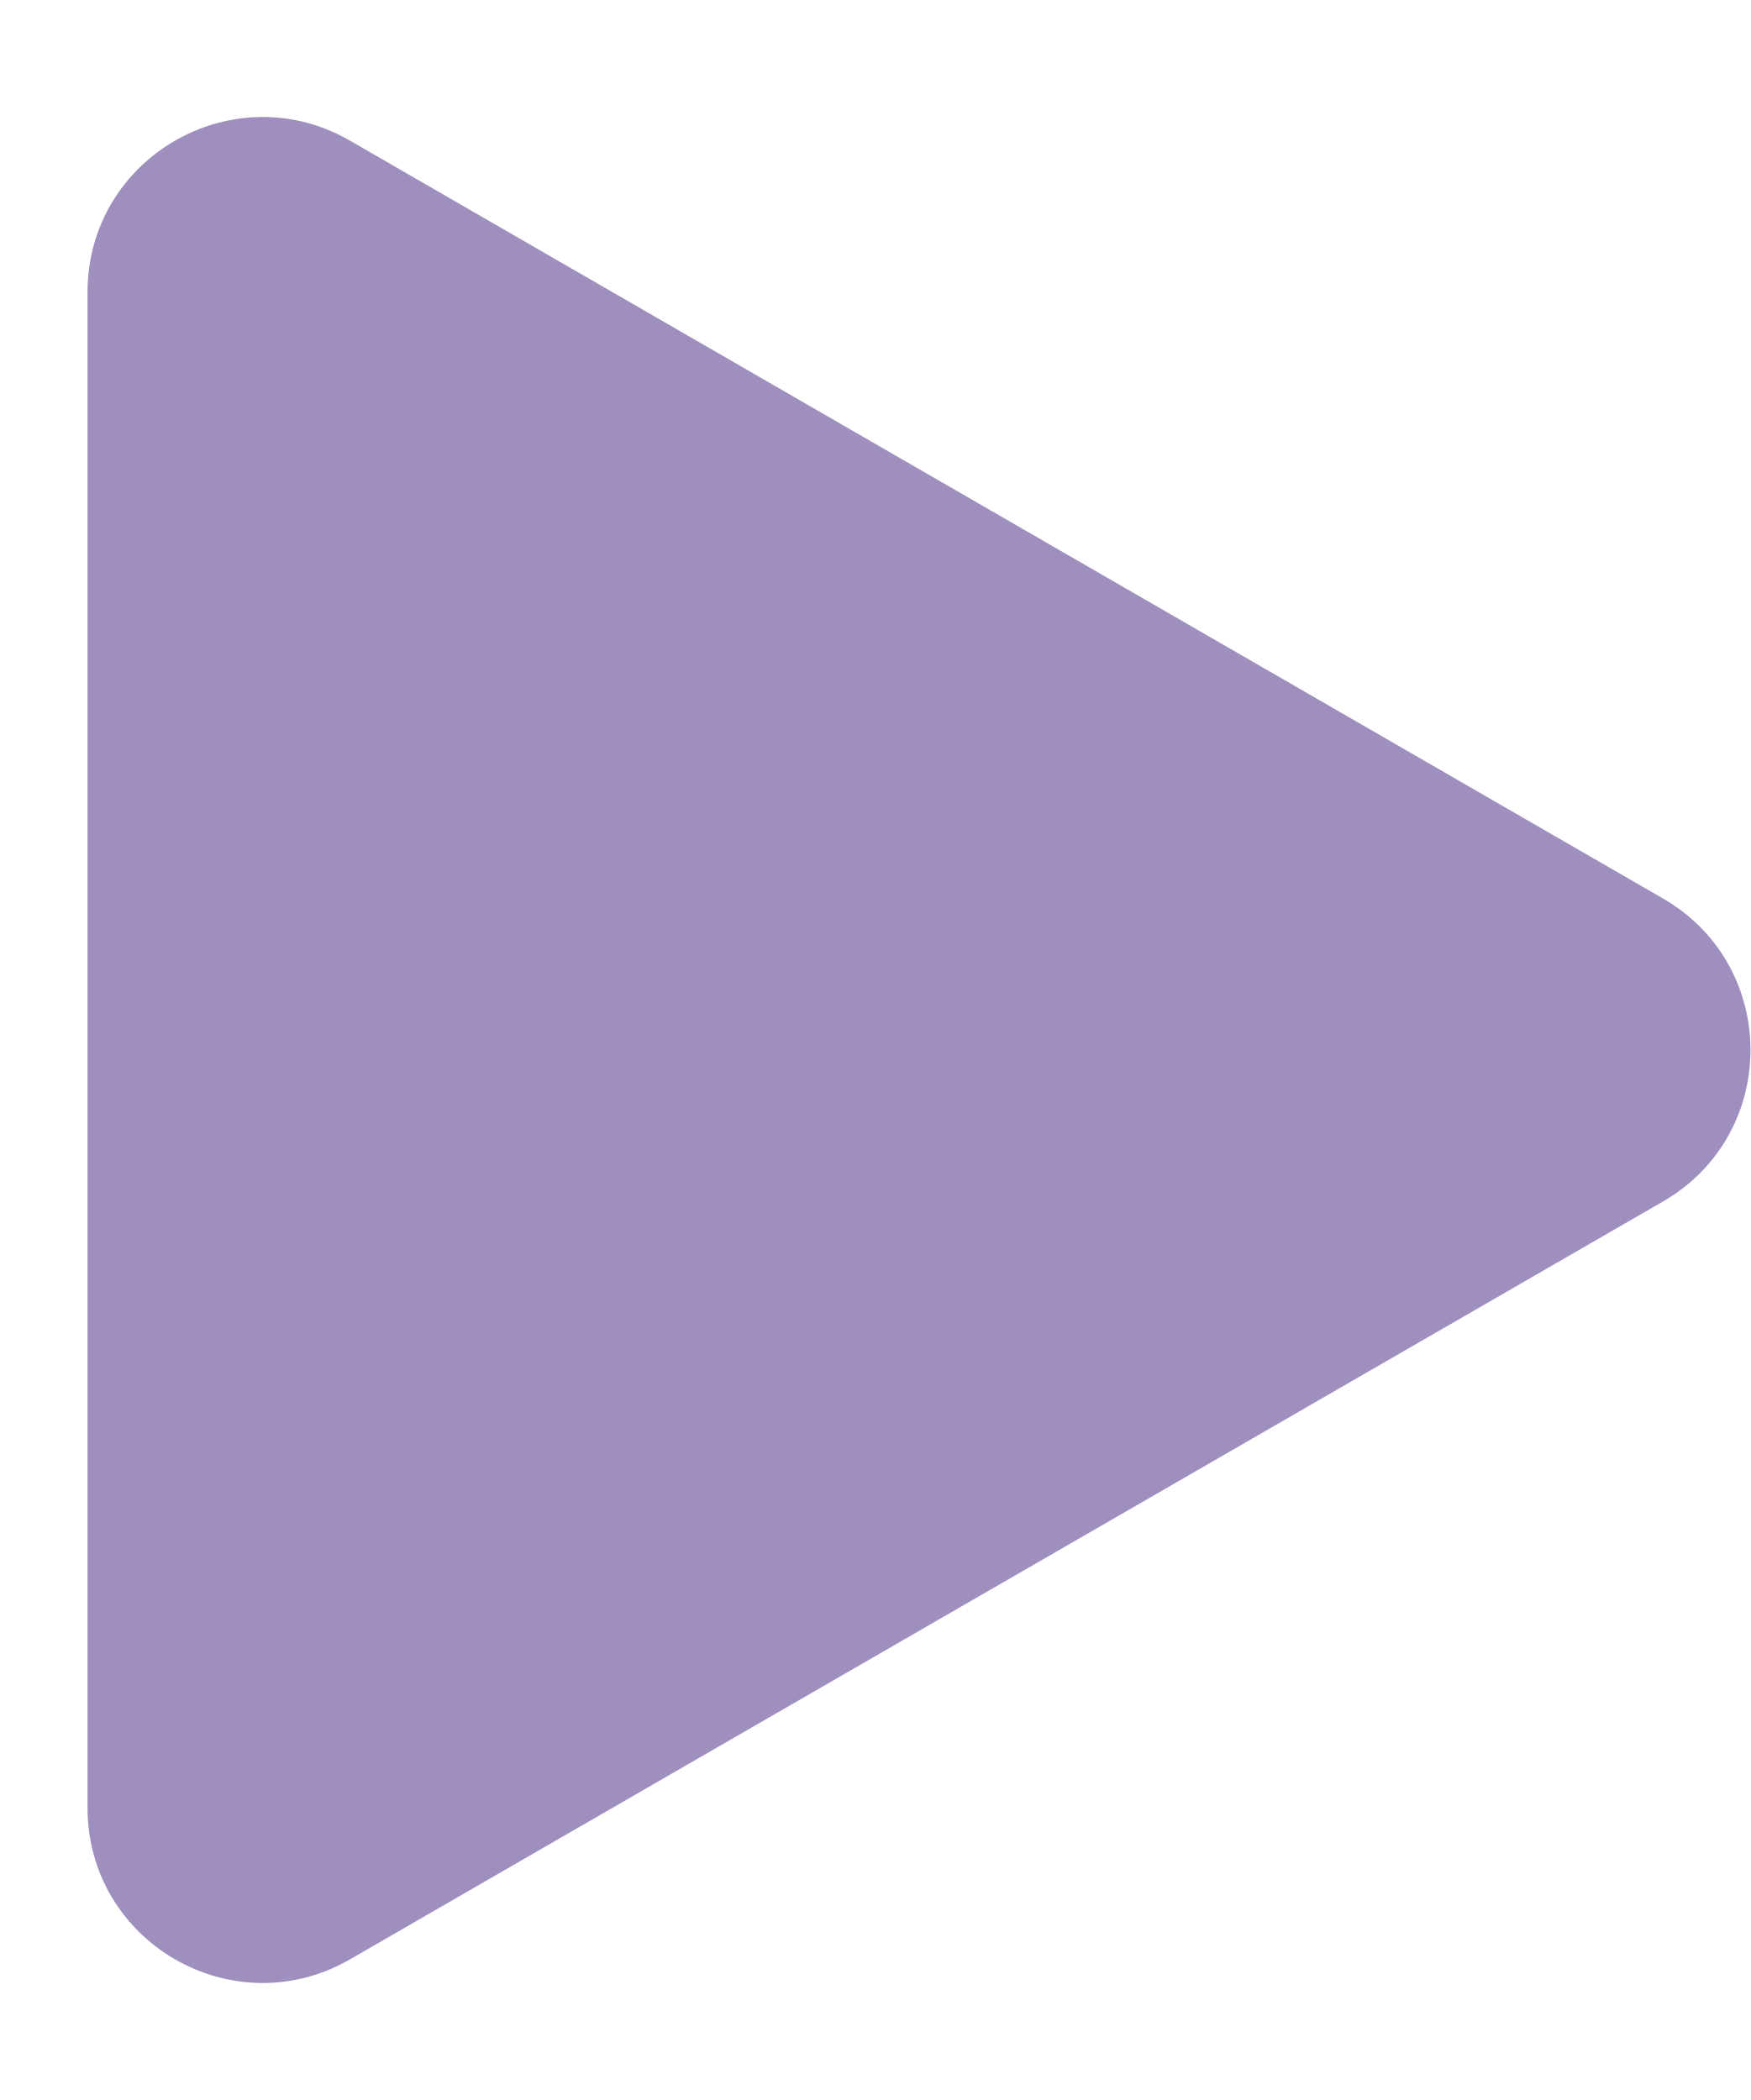
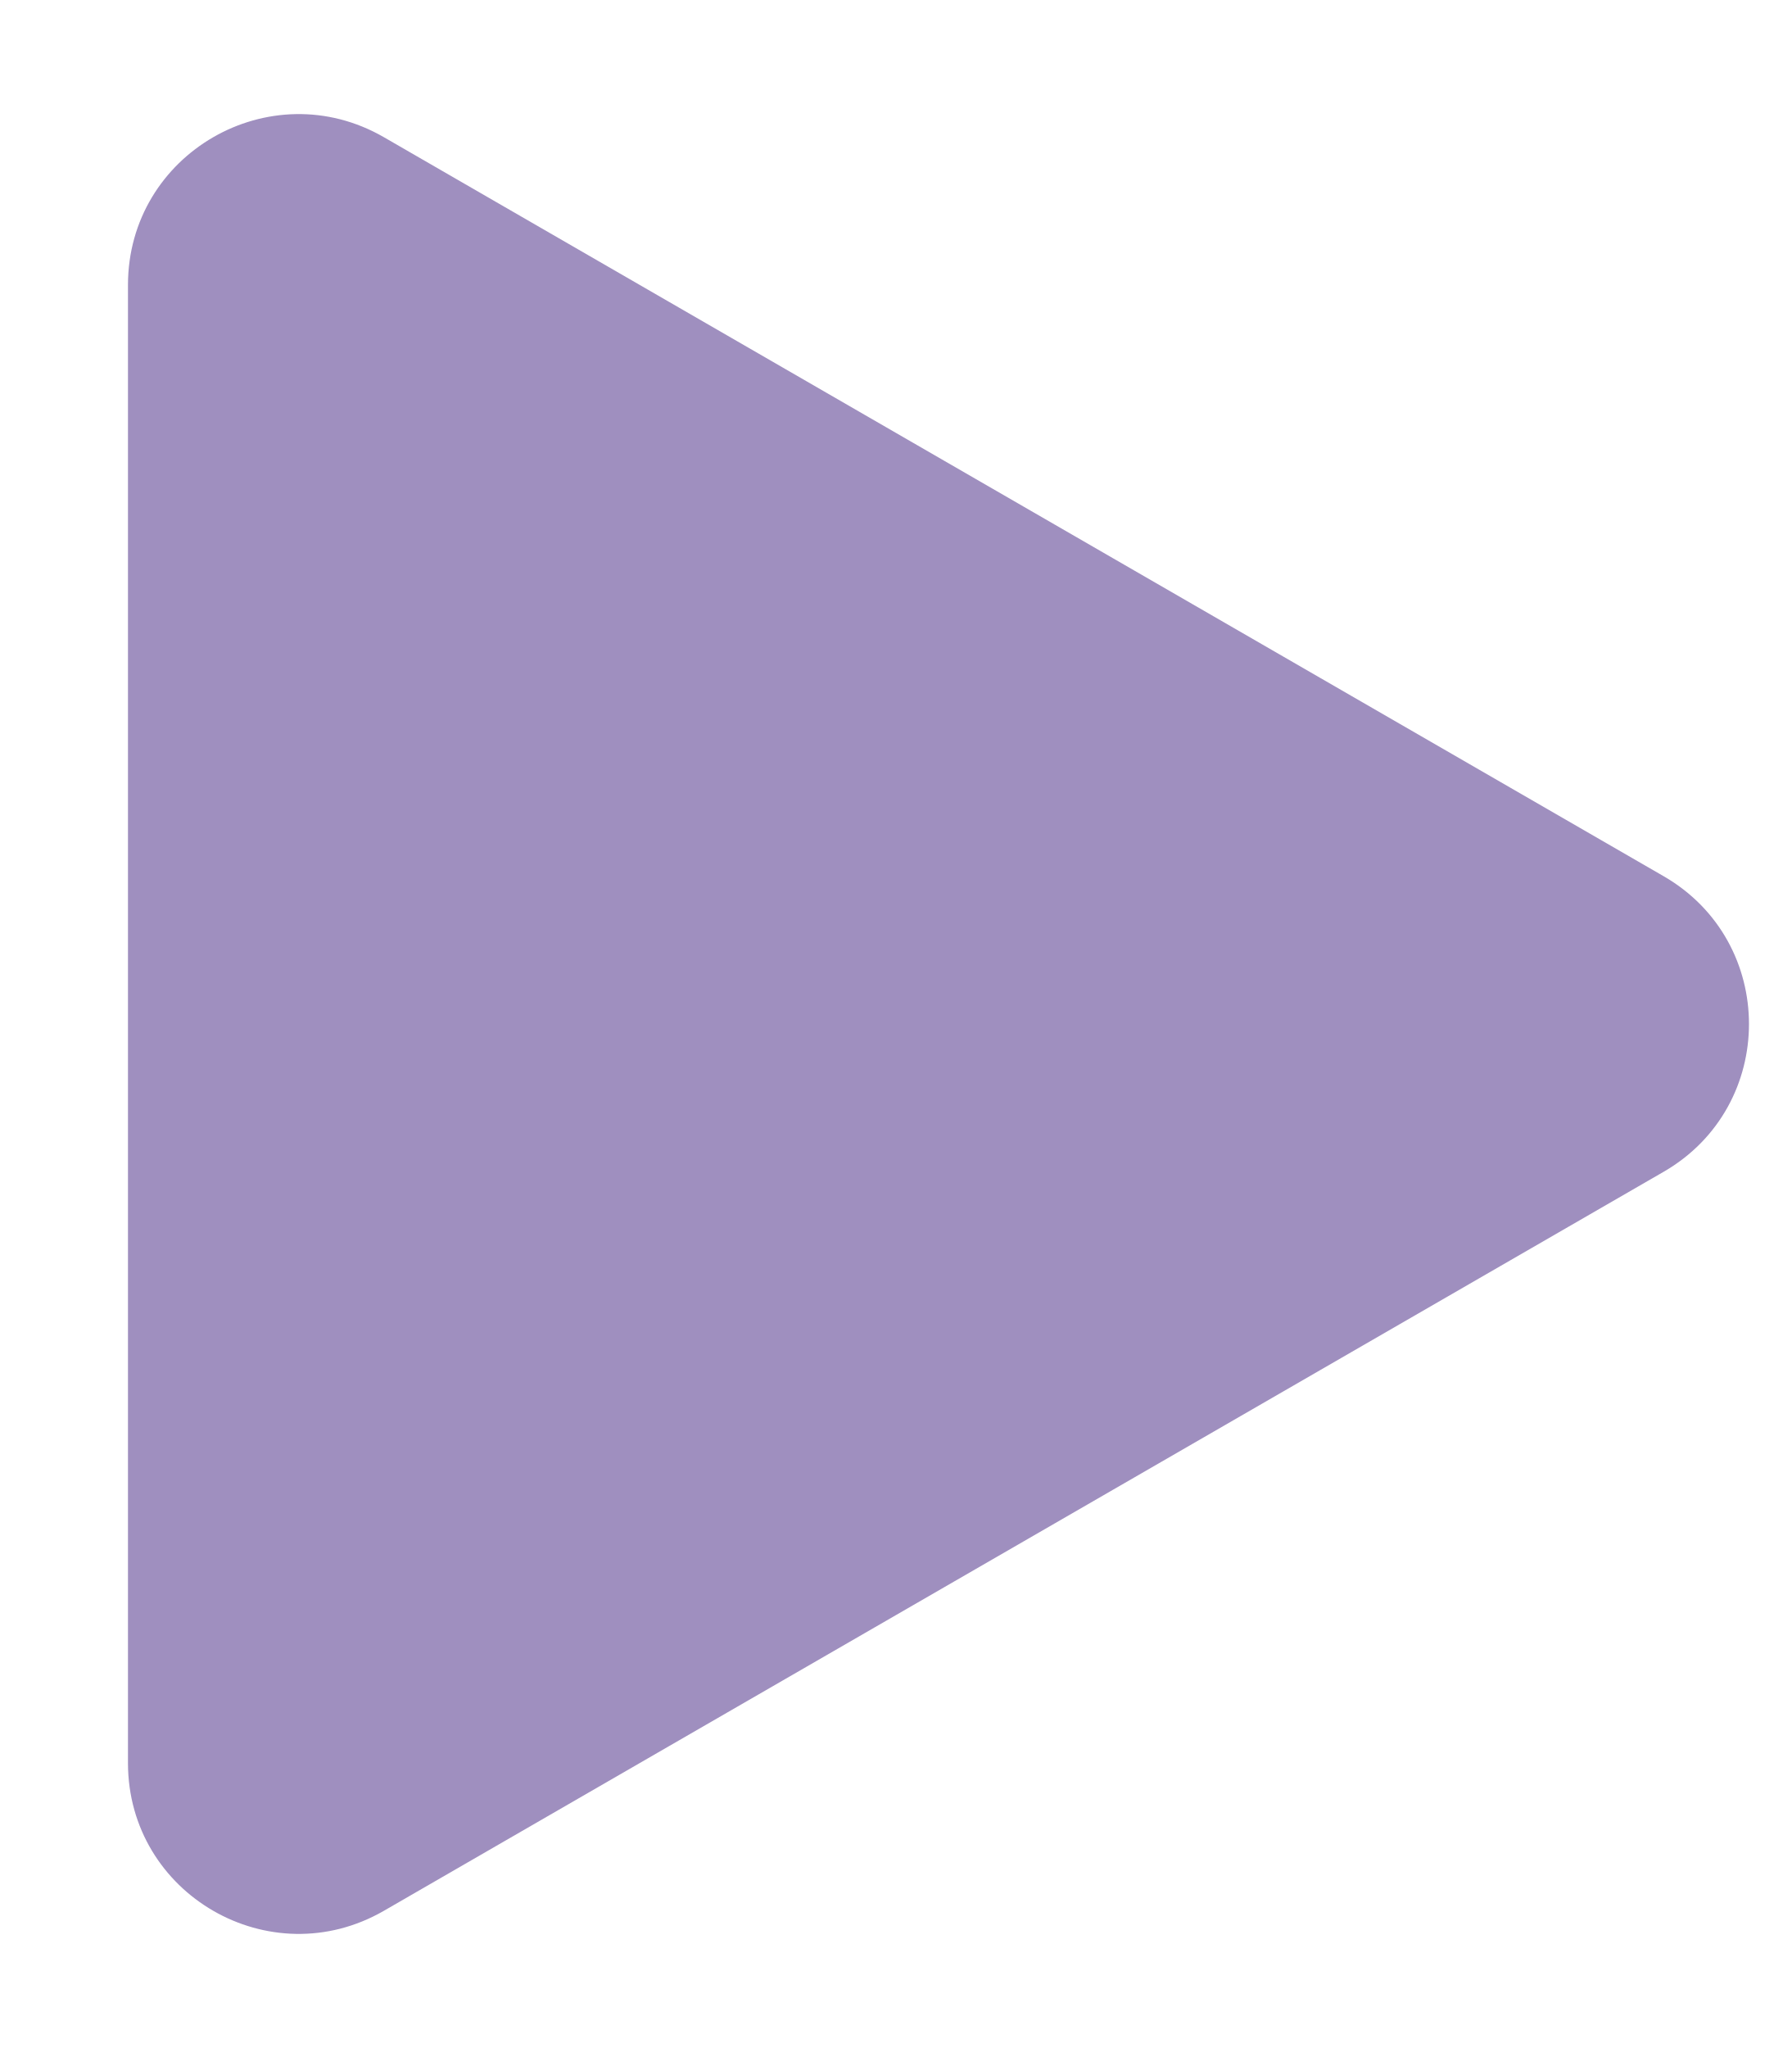
- <svg xmlns="http://www.w3.org/2000/svg" width="10" height="12" viewBox="0 0 10 12" fill="none">
+ <svg xmlns="http://www.w3.org/2000/svg" width="14" height="16" viewBox="0 0 10 12" fill="none">
  <path d="M9.5 5.134C10.167 5.519 10.167 6.481 9.5 6.866L2 11.196C1.333 11.581 0.5 11.1 0.5 10.33L0.5 1.67C0.5 0.9 1.333 0.419 2 0.804L9.5 5.134Z" fill="#9F8FBF" />
</svg>
